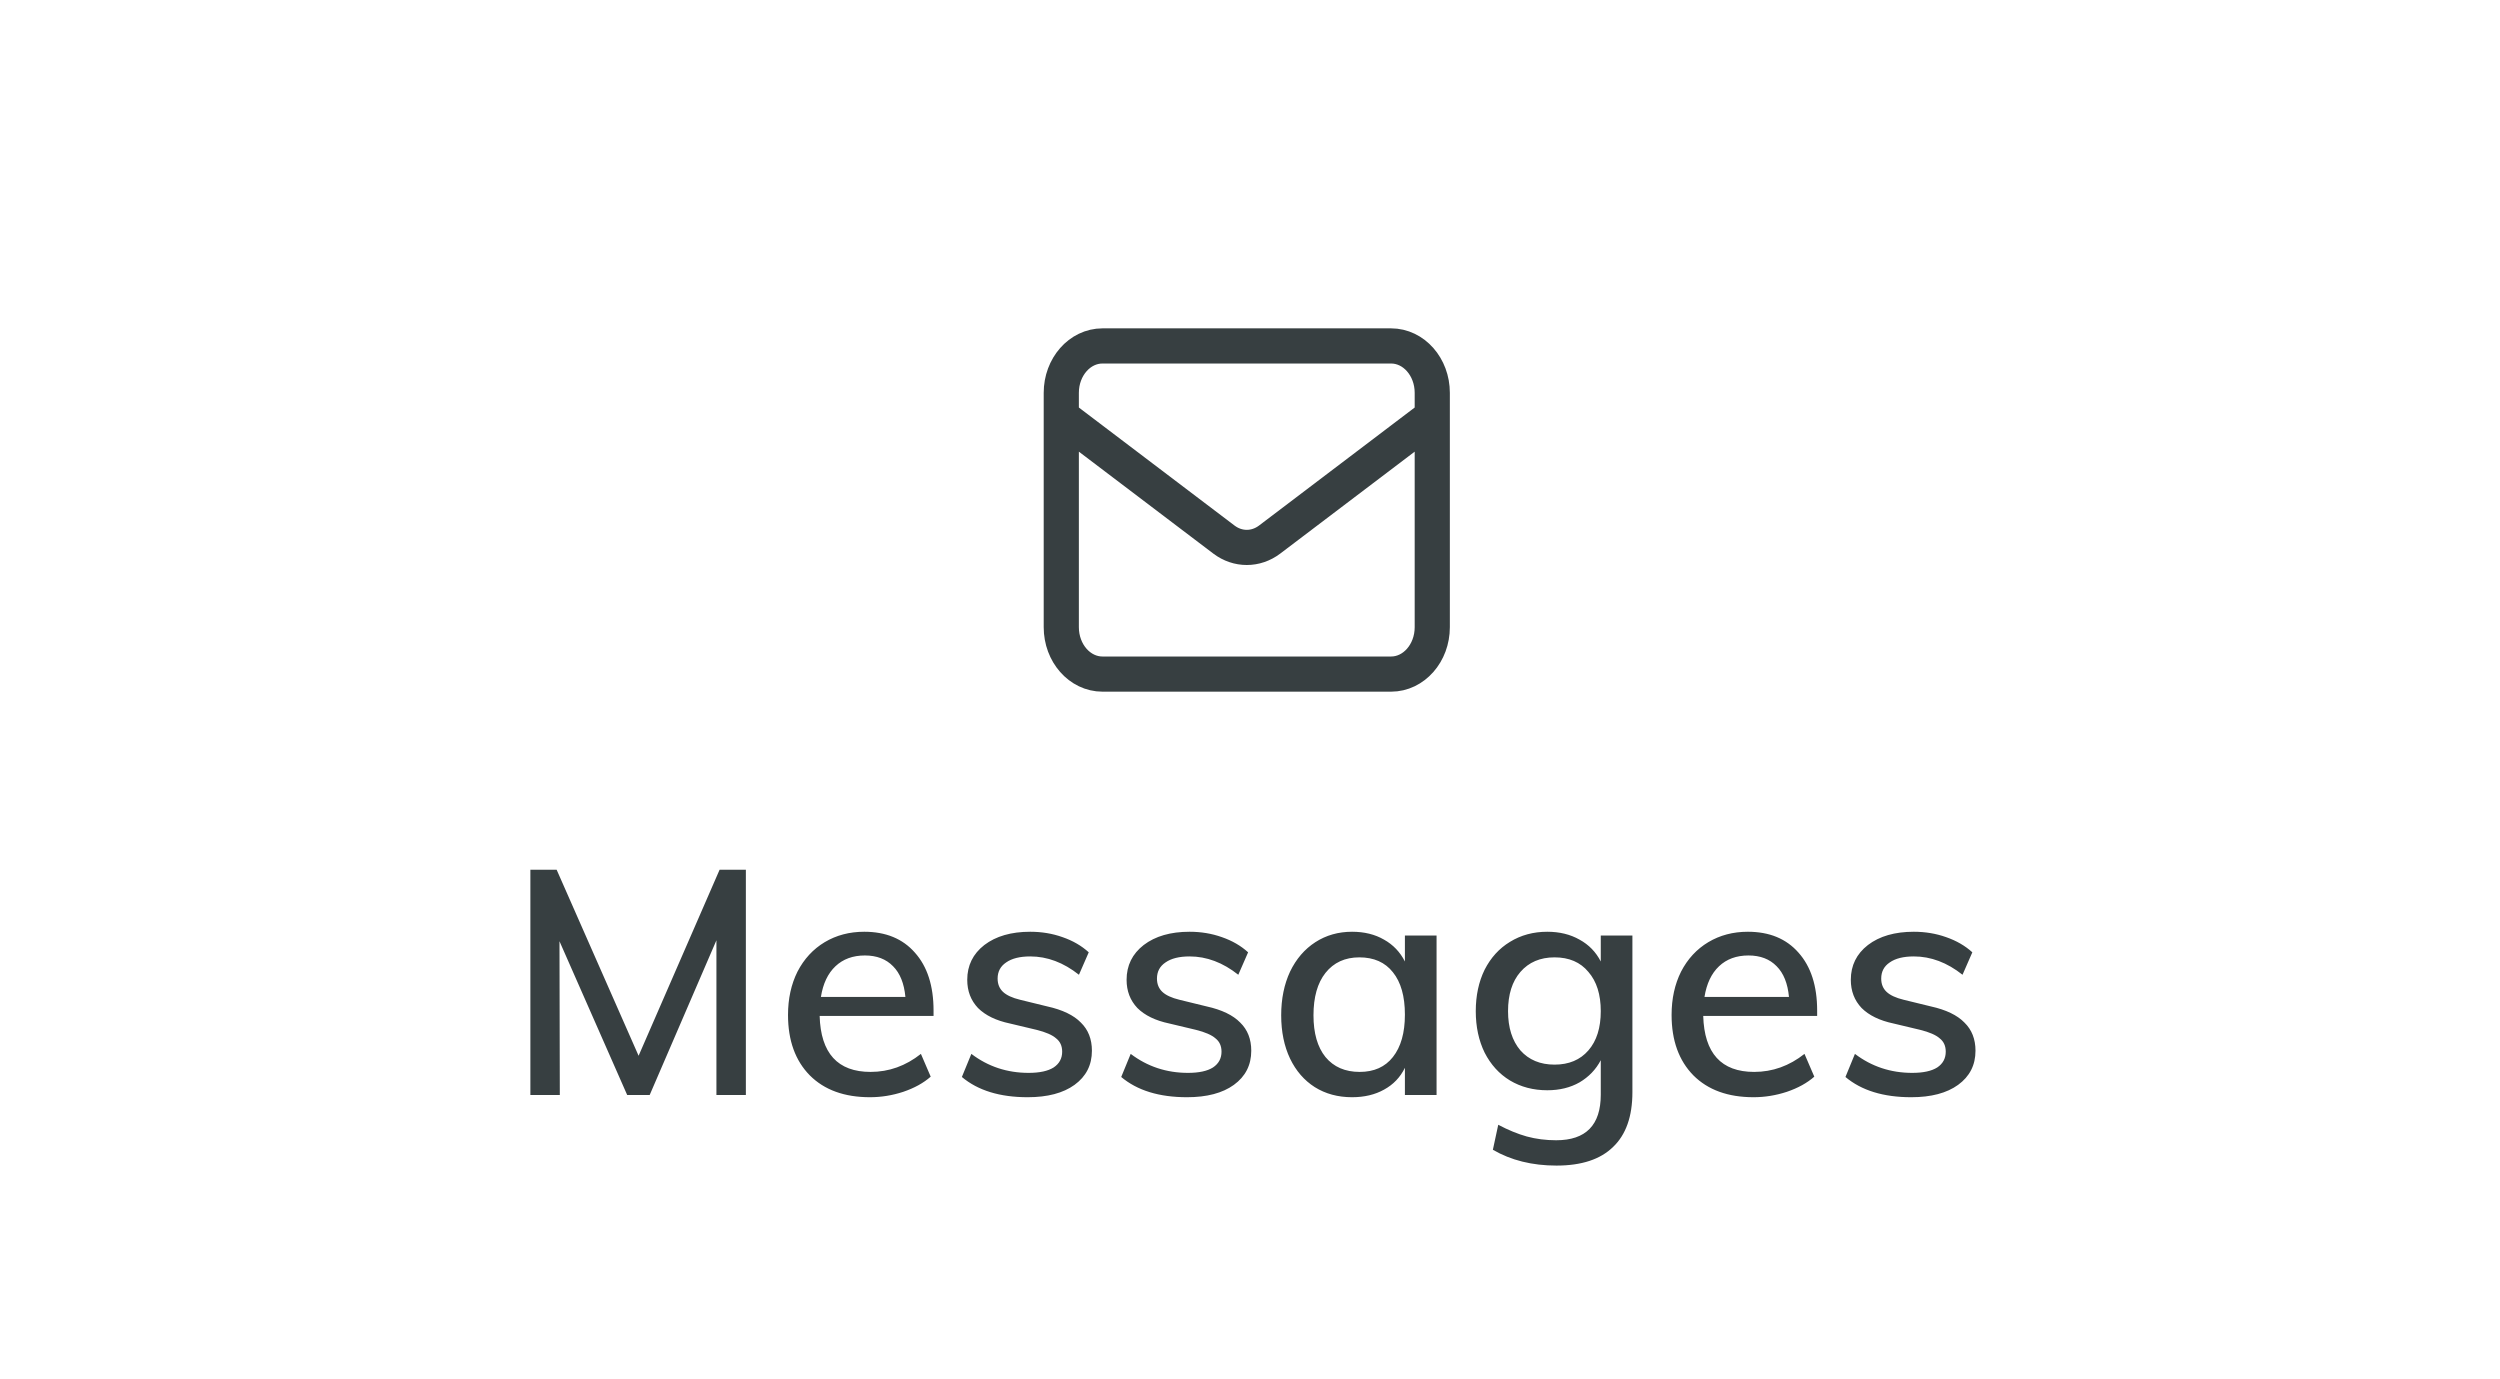
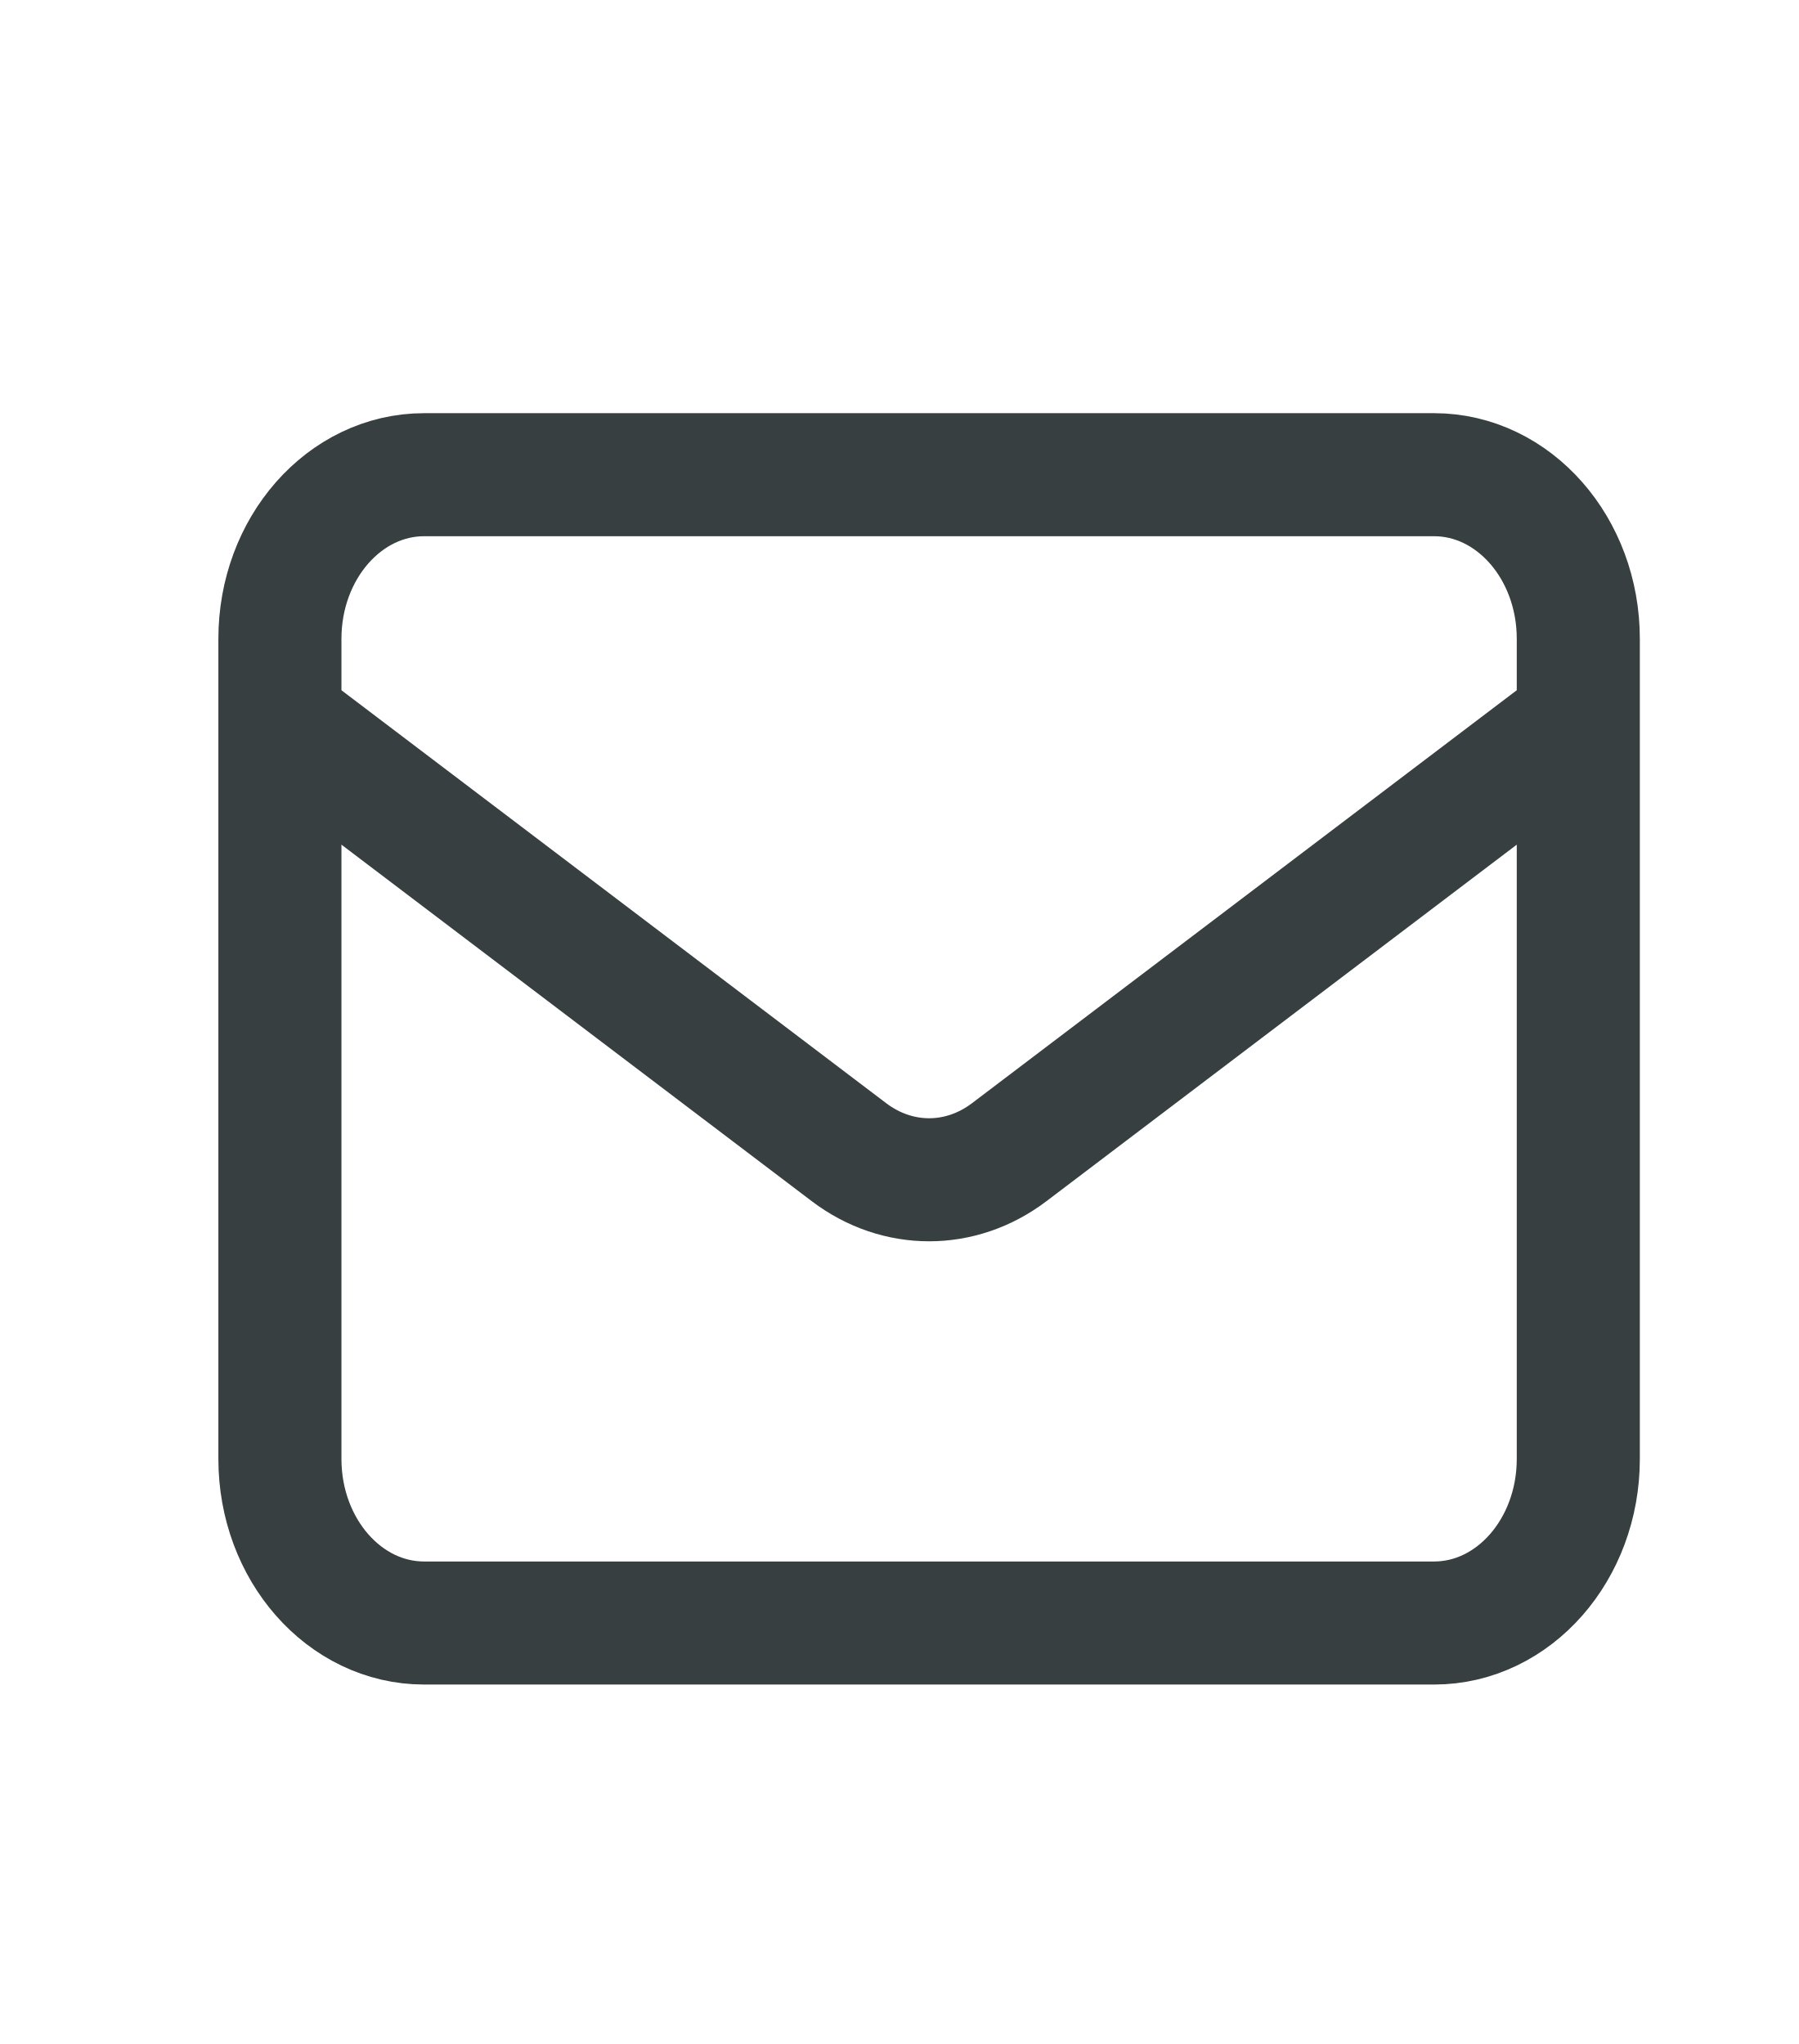
- <svg xmlns="http://www.w3.org/2000/svg" width="107" height="59" viewBox="0 0 107 59" fill="none">
-   <path d="M45.423 17.816L52.383 23.093C52.976 23.542 53.748 23.542 54.341 23.093L61.301 17.816M47.187 28.851H59.537C60.511 28.851 61.301 27.953 61.301 26.844V16.813C61.301 15.705 60.511 14.806 59.537 14.806H47.187C46.213 14.806 45.423 15.705 45.423 16.813V26.844C45.423 27.953 46.213 28.851 47.187 28.851Z" stroke="#373F41" stroke-width="1.505" stroke-linecap="round" stroke-linejoin="round" />
-   <path d="M31.923 37.224V46.867H30.663V40.244L27.806 46.867H26.844L23.946 40.285L23.96 46.867H22.7V37.224H23.824L27.332 45.187L30.799 37.224H31.923ZM39.956 43.481H35.081C35.126 45.079 35.853 45.878 37.261 45.878C38.047 45.878 38.764 45.621 39.415 45.106L39.834 46.081C39.527 46.352 39.135 46.569 38.656 46.731C38.187 46.885 37.713 46.961 37.234 46.961C36.142 46.961 35.284 46.65 34.661 46.027C34.038 45.395 33.727 44.533 33.727 43.44C33.727 42.745 33.862 42.127 34.133 41.585C34.413 41.043 34.801 40.623 35.297 40.325C35.794 40.028 36.358 39.879 36.99 39.879C37.911 39.879 38.634 40.176 39.157 40.772C39.69 41.368 39.956 42.194 39.956 43.251V43.481ZM37.017 40.894C36.503 40.894 36.083 41.048 35.758 41.355C35.433 41.662 35.225 42.1 35.135 42.668H38.751C38.697 42.09 38.521 41.653 38.223 41.355C37.925 41.048 37.523 40.894 37.017 40.894ZM43.985 46.961C42.793 46.961 41.854 46.672 41.168 46.095L41.574 45.106C42.287 45.648 43.104 45.919 44.025 45.919C44.495 45.919 44.851 45.842 45.095 45.688C45.339 45.526 45.461 45.3 45.461 45.011C45.461 44.767 45.375 44.578 45.203 44.443C45.041 44.298 44.761 44.176 44.364 44.077L43.226 43.806C42.63 43.68 42.174 43.458 41.858 43.142C41.551 42.817 41.398 42.416 41.398 41.937C41.398 41.323 41.642 40.827 42.129 40.447C42.626 40.068 43.28 39.879 44.093 39.879C44.581 39.879 45.041 39.955 45.474 40.109C45.917 40.262 46.291 40.479 46.598 40.759L46.179 41.72C45.52 41.197 44.824 40.935 44.093 40.935C43.651 40.935 43.307 41.021 43.064 41.192C42.82 41.355 42.698 41.585 42.698 41.883C42.698 42.118 42.775 42.307 42.928 42.452C43.082 42.596 43.326 42.709 43.66 42.79L44.824 43.075C45.474 43.219 45.953 43.449 46.26 43.765C46.576 44.072 46.734 44.474 46.734 44.971C46.734 45.585 46.486 46.072 45.989 46.433C45.502 46.785 44.833 46.961 43.985 46.961ZM50.805 46.961C49.613 46.961 48.674 46.672 47.988 46.095L48.394 45.106C49.108 45.648 49.925 45.919 50.846 45.919C51.315 45.919 51.672 45.842 51.915 45.688C52.159 45.526 52.281 45.3 52.281 45.011C52.281 44.767 52.195 44.578 52.024 44.443C51.861 44.298 51.581 44.176 51.184 44.077L50.047 43.806C49.451 43.68 48.995 43.458 48.679 43.142C48.372 42.817 48.218 42.416 48.218 41.937C48.218 41.323 48.462 40.827 48.95 40.447C49.446 40.068 50.101 39.879 50.913 39.879C51.401 39.879 51.861 39.955 52.295 40.109C52.737 40.262 53.112 40.479 53.419 40.759L52.999 41.72C52.34 41.197 51.645 40.935 50.913 40.935C50.471 40.935 50.128 41.021 49.884 41.192C49.64 41.355 49.518 41.585 49.518 41.883C49.518 42.118 49.595 42.307 49.748 42.452C49.902 42.596 50.146 42.709 50.48 42.79L51.645 43.075C52.295 43.219 52.773 43.449 53.08 43.765C53.396 44.072 53.554 44.474 53.554 44.971C53.554 45.585 53.306 46.072 52.809 46.433C52.322 46.785 51.654 46.961 50.805 46.961ZM61.485 40.041V46.867H60.13V45.702C59.932 46.108 59.634 46.42 59.237 46.636C58.849 46.853 58.392 46.961 57.869 46.961C57.264 46.961 56.731 46.817 56.271 46.528C55.819 46.239 55.467 45.833 55.215 45.309C54.962 44.776 54.835 44.158 54.835 43.454C54.835 42.75 54.962 42.127 55.215 41.585C55.476 41.043 55.837 40.623 56.298 40.325C56.758 40.028 57.282 39.879 57.869 39.879C58.392 39.879 58.849 39.991 59.237 40.217C59.625 40.434 59.923 40.745 60.13 41.152V40.041H61.485ZM58.194 45.878C58.808 45.878 59.282 45.666 59.616 45.242C59.959 44.808 60.13 44.203 60.13 43.427C60.13 42.641 59.959 42.036 59.616 41.612C59.282 41.188 58.803 40.975 58.18 40.975C57.566 40.975 57.083 41.197 56.731 41.639C56.388 42.072 56.217 42.677 56.217 43.454C56.217 44.221 56.388 44.817 56.731 45.242C57.083 45.666 57.571 45.878 58.194 45.878ZM69.867 40.041V46.745C69.867 47.783 69.591 48.564 69.041 49.088C68.499 49.62 67.691 49.887 66.617 49.887C65.578 49.887 64.671 49.661 63.895 49.21L64.125 48.14C64.549 48.365 64.955 48.532 65.344 48.641C65.741 48.749 66.161 48.803 66.603 48.803C67.876 48.803 68.513 48.153 68.513 46.853V45.377C68.305 45.774 68.002 46.09 67.605 46.325C67.208 46.551 66.748 46.663 66.224 46.663C65.628 46.663 65.095 46.524 64.626 46.244C64.165 45.964 63.804 45.566 63.542 45.052C63.29 44.537 63.163 43.946 63.163 43.278C63.163 42.61 63.29 42.018 63.542 41.504C63.804 40.989 64.165 40.592 64.626 40.312C65.095 40.023 65.628 39.879 66.224 39.879C66.748 39.879 67.208 39.991 67.605 40.217C68.002 40.434 68.305 40.745 68.513 41.152V40.041H69.867ZM66.535 45.566C67.149 45.566 67.632 45.363 67.984 44.957C68.337 44.551 68.513 43.991 68.513 43.278C68.513 42.565 68.337 42.005 67.984 41.599C67.641 41.183 67.158 40.975 66.535 40.975C65.921 40.975 65.434 41.183 65.073 41.599C64.721 42.005 64.544 42.565 64.544 43.278C64.544 43.982 64.721 44.542 65.073 44.957C65.434 45.363 65.921 45.566 66.535 45.566ZM77.774 43.481H72.898C72.943 45.079 73.67 45.878 75.079 45.878C75.864 45.878 76.582 45.621 77.232 45.106L77.652 46.081C77.345 46.352 76.952 46.569 76.474 46.731C76.004 46.885 75.53 46.961 75.052 46.961C73.959 46.961 73.101 46.65 72.478 46.027C71.856 45.395 71.544 44.533 71.544 43.44C71.544 42.745 71.679 42.127 71.95 41.585C72.23 41.043 72.618 40.623 73.115 40.325C73.612 40.028 74.176 39.879 74.808 39.879C75.729 39.879 76.451 40.176 76.975 40.772C77.507 41.368 77.774 42.194 77.774 43.251V43.481ZM74.835 40.894C74.32 40.894 73.9 41.048 73.575 41.355C73.25 41.662 73.043 42.1 72.952 42.668H76.568C76.514 42.09 76.338 41.653 76.04 41.355C75.742 41.048 75.341 40.894 74.835 40.894ZM81.802 46.961C80.61 46.961 79.671 46.672 78.985 46.095L79.391 45.106C80.105 45.648 80.922 45.919 81.843 45.919C82.312 45.919 82.669 45.842 82.913 45.688C83.156 45.526 83.278 45.3 83.278 45.011C83.278 44.767 83.192 44.578 83.021 44.443C82.858 44.298 82.579 44.176 82.181 44.077L81.044 43.806C80.448 43.68 79.992 43.458 79.676 43.142C79.369 42.817 79.215 42.416 79.215 41.937C79.215 41.323 79.459 40.827 79.947 40.447C80.443 40.068 81.098 39.879 81.91 39.879C82.398 39.879 82.858 39.955 83.292 40.109C83.734 40.262 84.109 40.479 84.416 40.759L83.996 41.72C83.337 41.197 82.642 40.935 81.91 40.935C81.468 40.935 81.125 41.021 80.881 41.192C80.637 41.355 80.516 41.585 80.516 41.883C80.516 42.118 80.592 42.307 80.746 42.452C80.899 42.596 81.143 42.709 81.477 42.79L82.642 43.075C83.292 43.219 83.77 43.449 84.077 43.765C84.393 44.072 84.551 44.474 84.551 44.971C84.551 45.585 84.303 46.072 83.806 46.433C83.319 46.785 82.651 46.961 81.802 46.961Z" fill="#373F41" />
+ <svg xmlns="http://www.w3.org/2000/svg" width="22" height="25" viewBox="0 0 22 25" fill="none">
+   <path d="M3.423 8.816L10.383 14.093C10.976 14.542 11.748 14.542 12.341 14.093L19.301 8.816M5.187 19.851H17.537C18.511 19.851 19.301 18.953 19.301 17.844V7.813C19.301 6.705 18.511 5.806 17.537 5.806H5.187C4.213 5.806 3.423 6.705 3.423 7.813V17.844C3.423 18.953 4.213 19.851 5.187 19.851Z" stroke="#373F41" stroke-width="1.505" stroke-linecap="round" stroke-linejoin="round" />
</svg>
